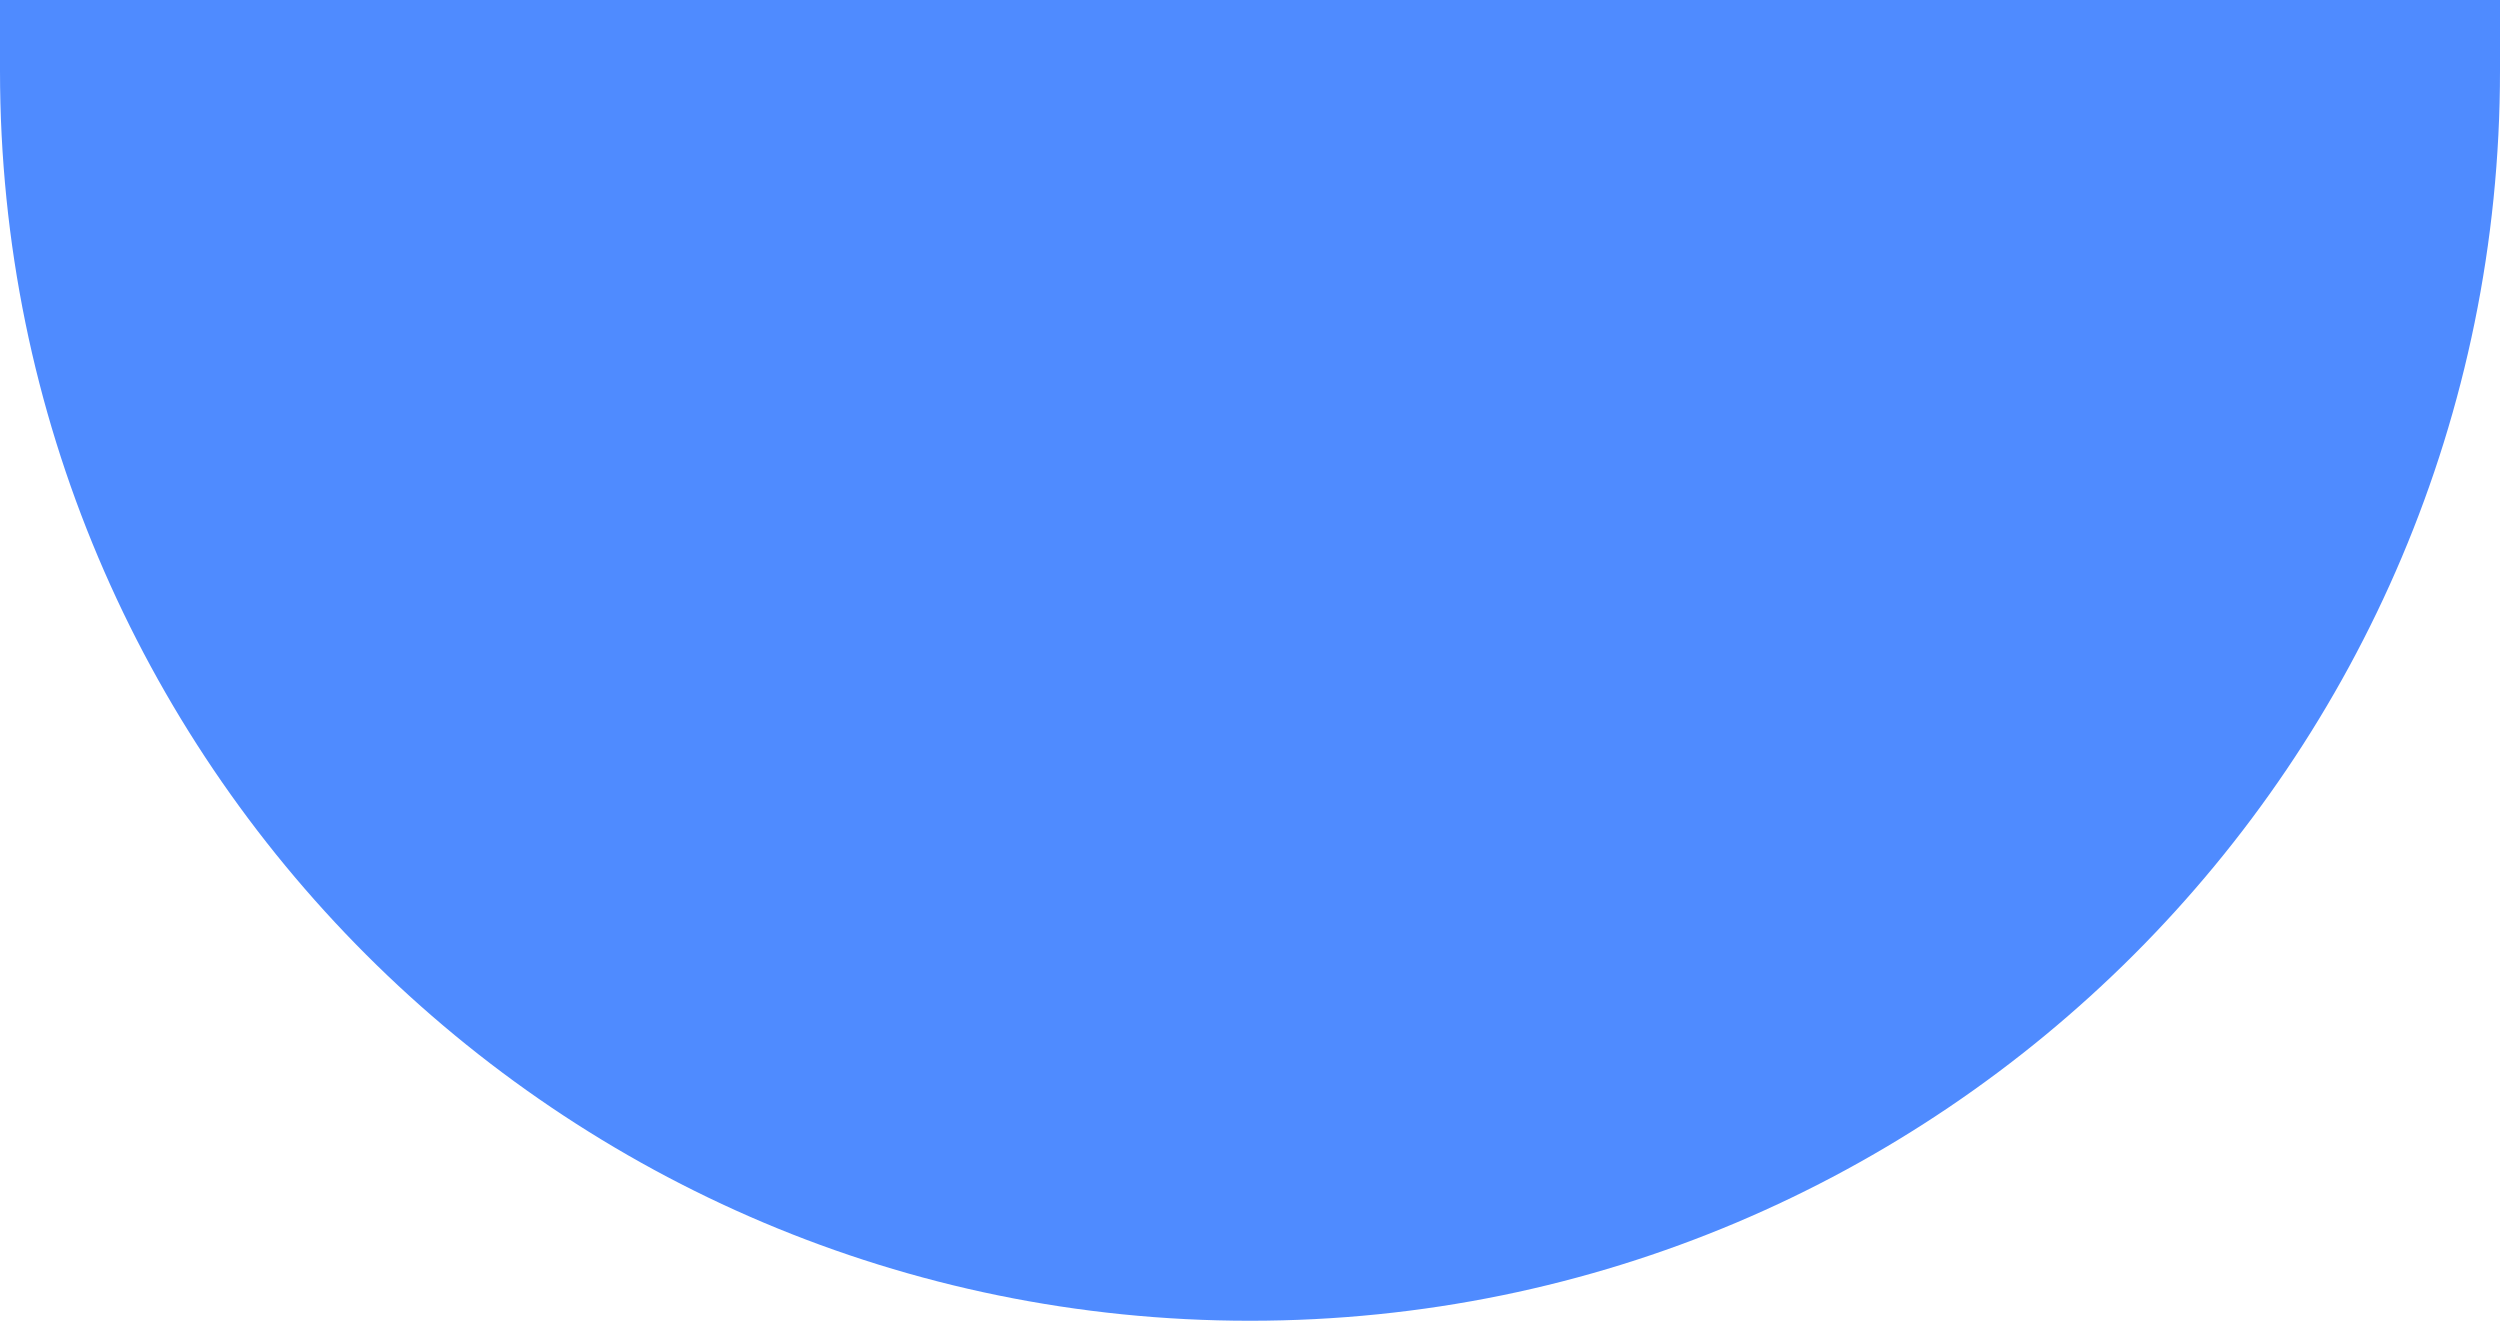
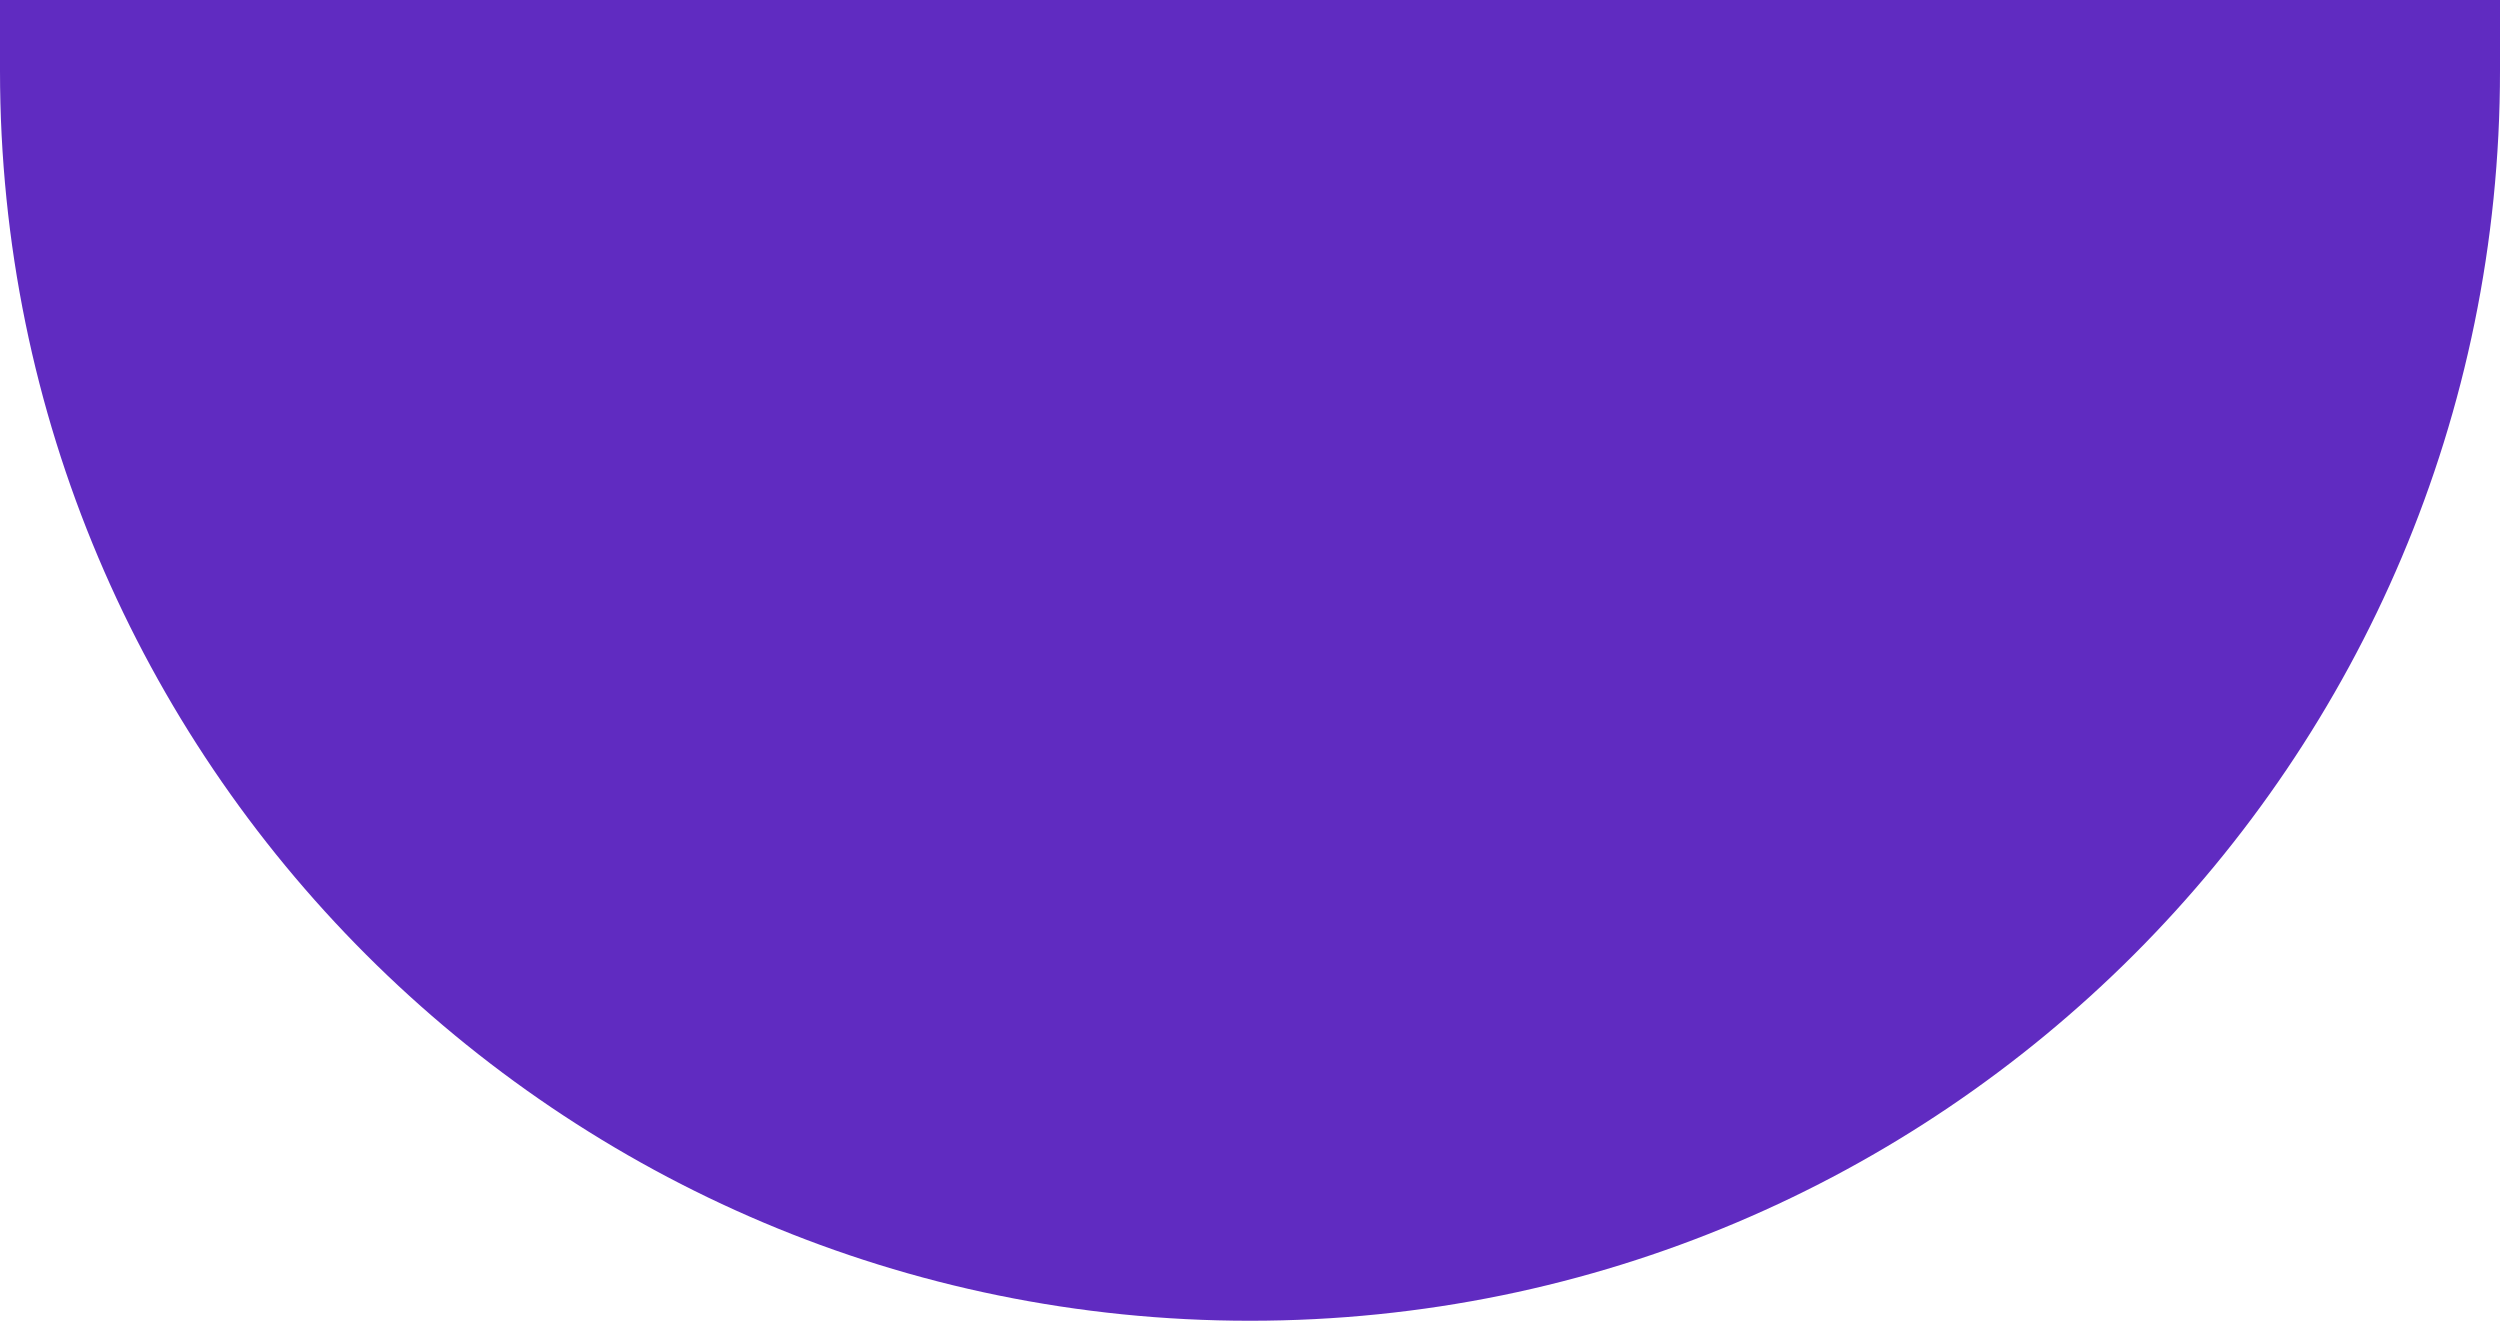
<svg xmlns="http://www.w3.org/2000/svg" width="53" height="28" viewBox="0 0 53 28" fill="none">
  <path d="M0 0H53V1.5C53 16.136 41.136 28 26.5 28C11.864 28 0 16.136 0 1.5V0Z" fill="url(#paint0_linear_4_822)" />
  <defs>
    <linearGradient id="paint0_linear_4_822" x1="0" y1="0" x2="50.5" y2="16.5" gradientUnits="userSpaceOnUse">
-       <stop stop-color="#4f8bff" />
-       <stop offset="1" stop-color="#4f8bff" />
+       <stop stop-color="#602BC1" />
+       <stop offset="1" stop-color="#602BC1" />
    </linearGradient>
  </defs>
</svg>
